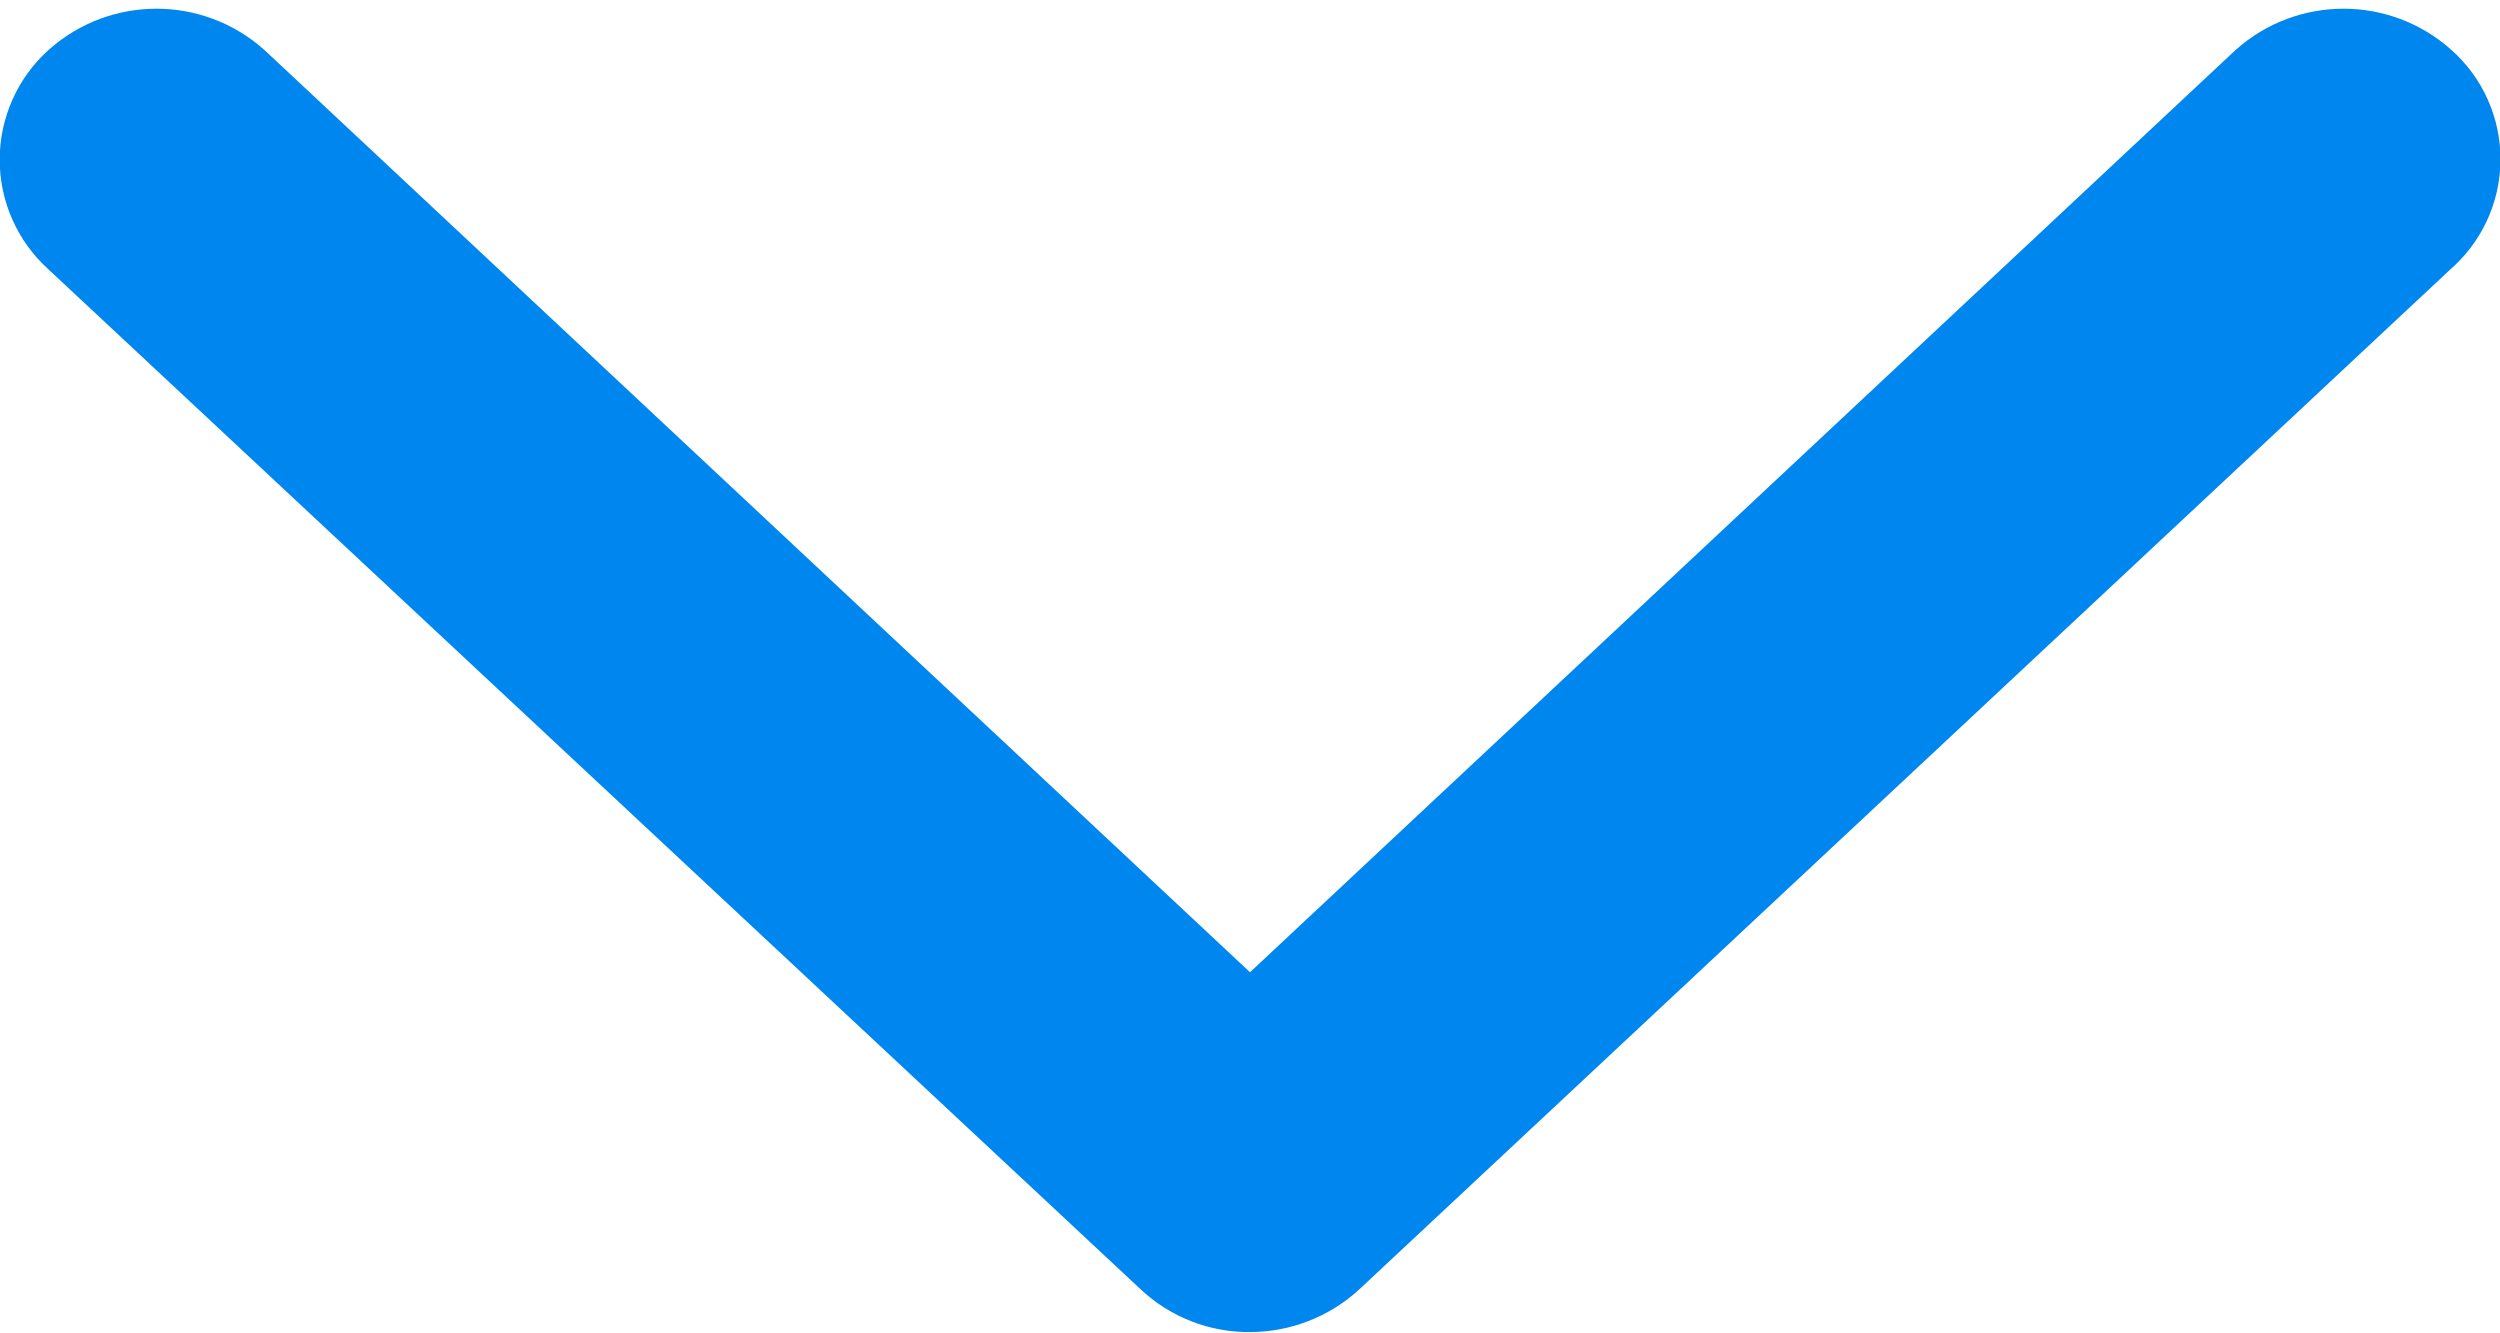
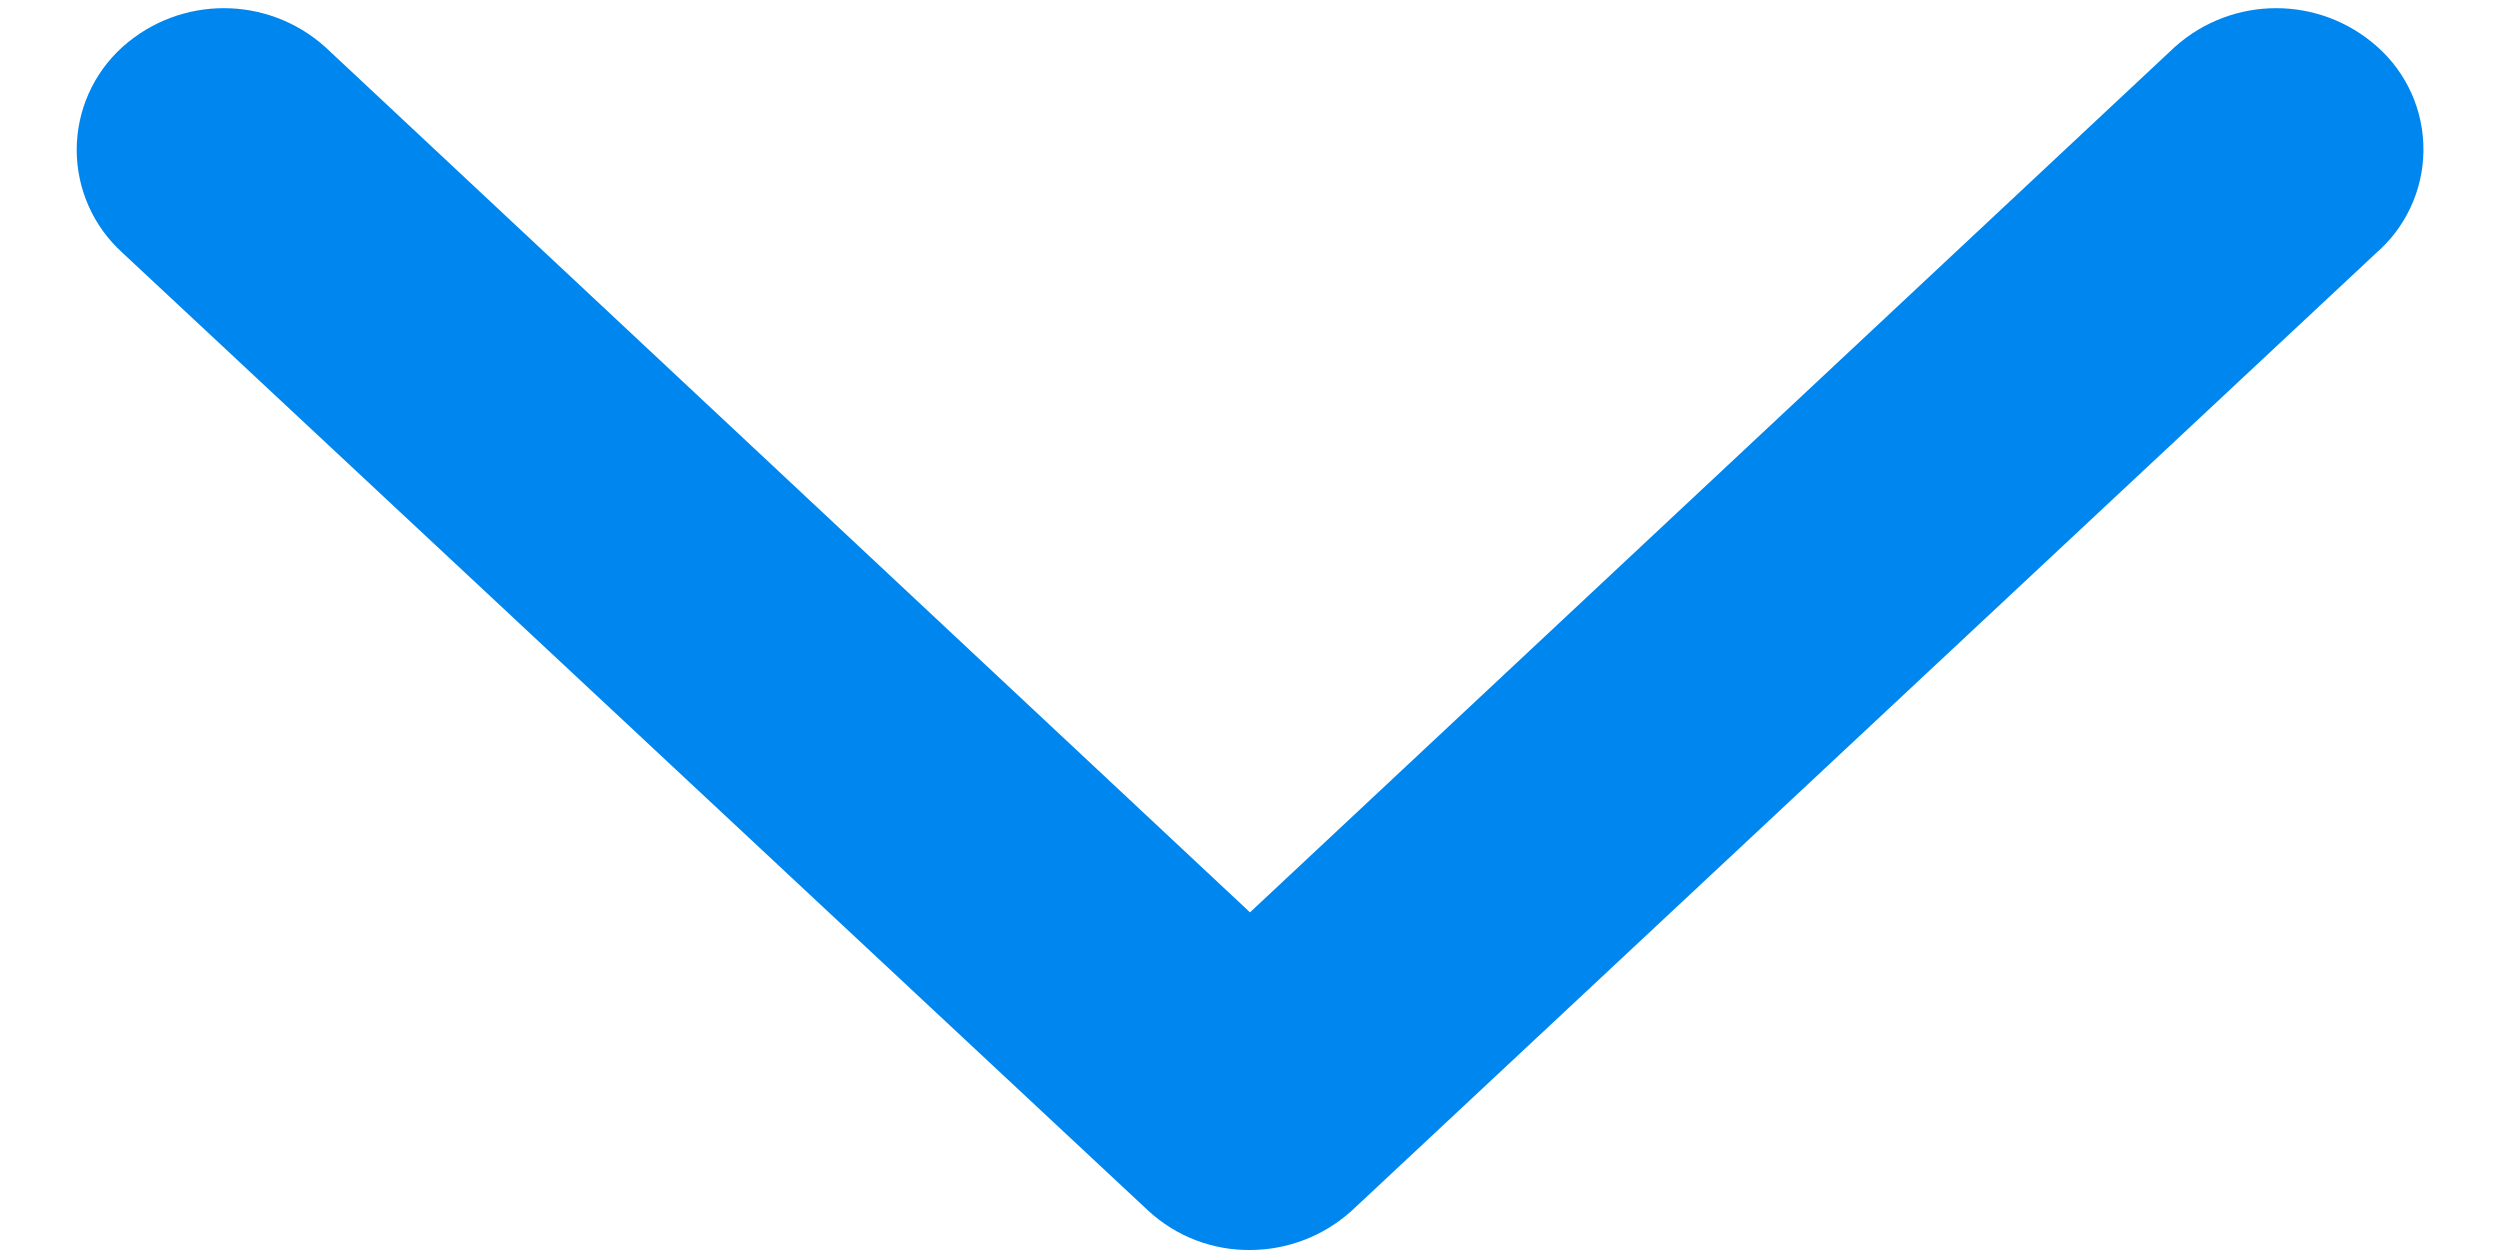
- <svg xmlns="http://www.w3.org/2000/svg" width="8.5" height="4.529" viewBox="0 0 8.5 4.529">
+ <svg xmlns="http://www.w3.org/2000/svg" width="8" height="4" viewBox="0 0 8.5 4.529">
  <defs>
    <style>.a{fill:#0087ef;stroke:#0087ef;stroke-width:0.5px;}</style>
  </defs>
  <path class="a" d="M14.318,33.477a.3.3,0,0,0-.4,0L10.4,36.769,6.882,33.477a.3.3,0,0,0-.4,0,.252.252,0,0,0,0,.374L10.2,37.323a.286.286,0,0,0,.2.077.3.3,0,0,0,.2-.077l3.714-3.472A.247.247,0,0,0,14.318,33.477Z" transform="translate(-6.15 -33.121)" />
</svg>
